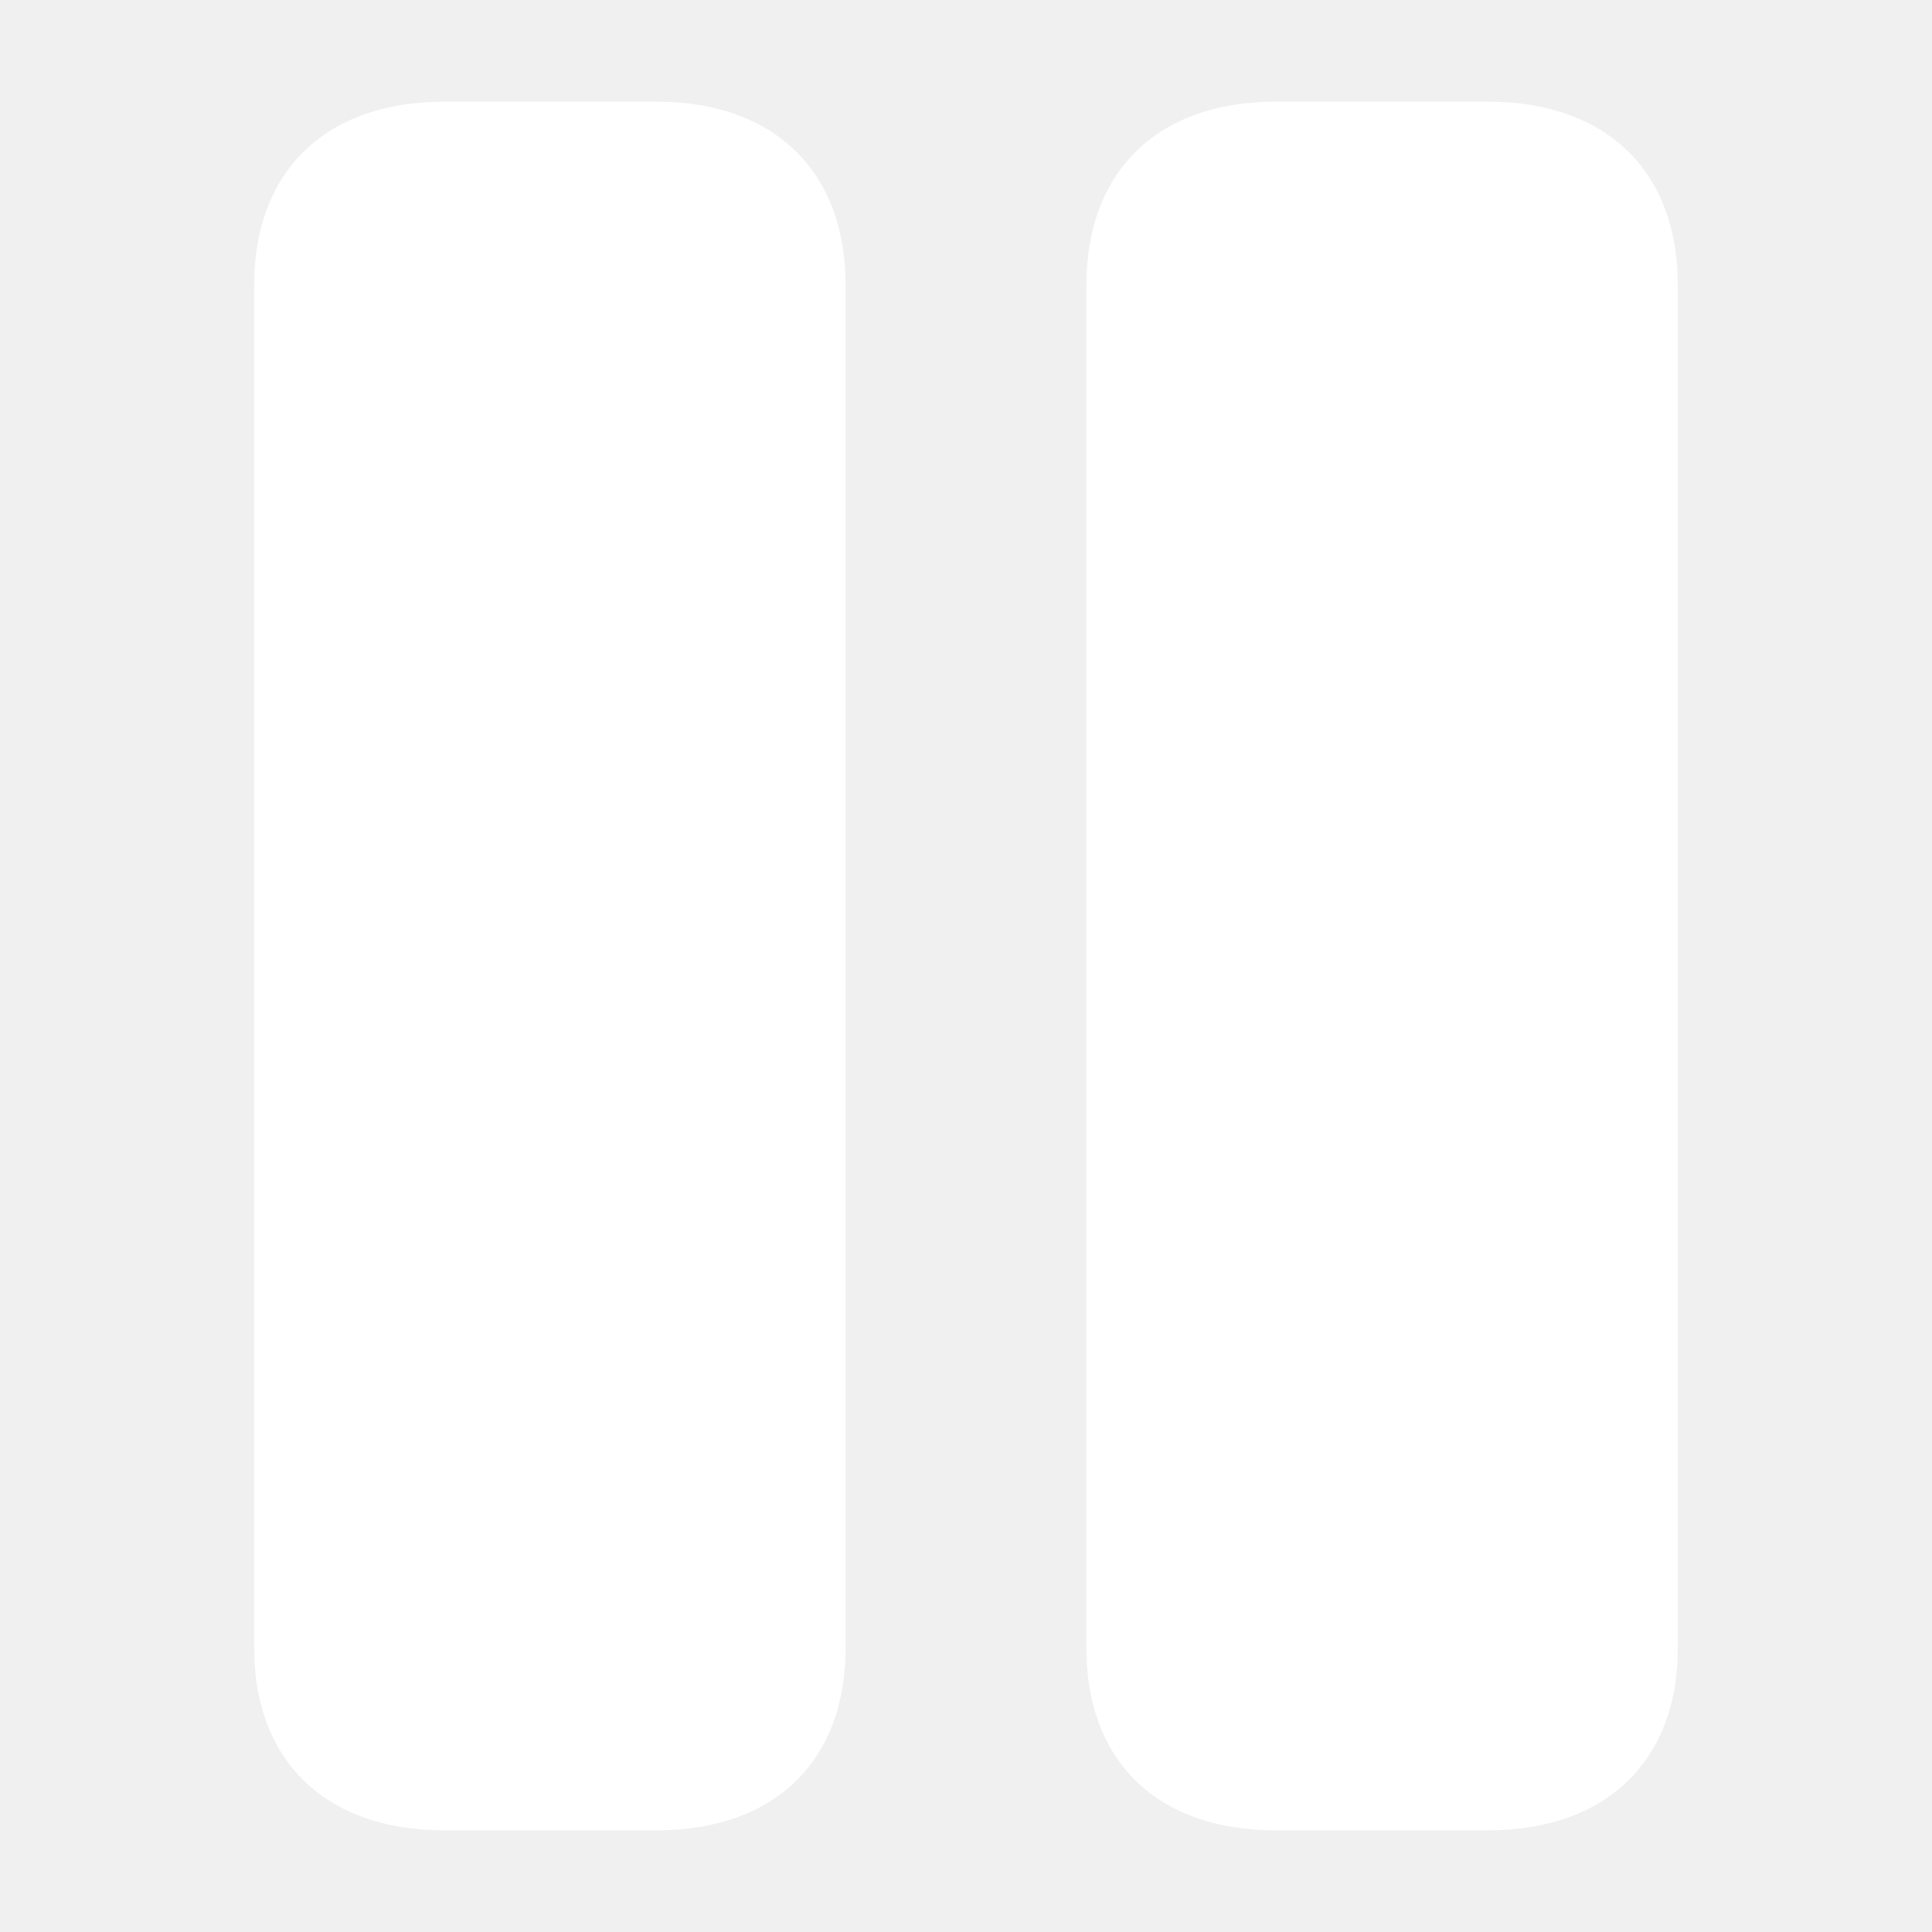
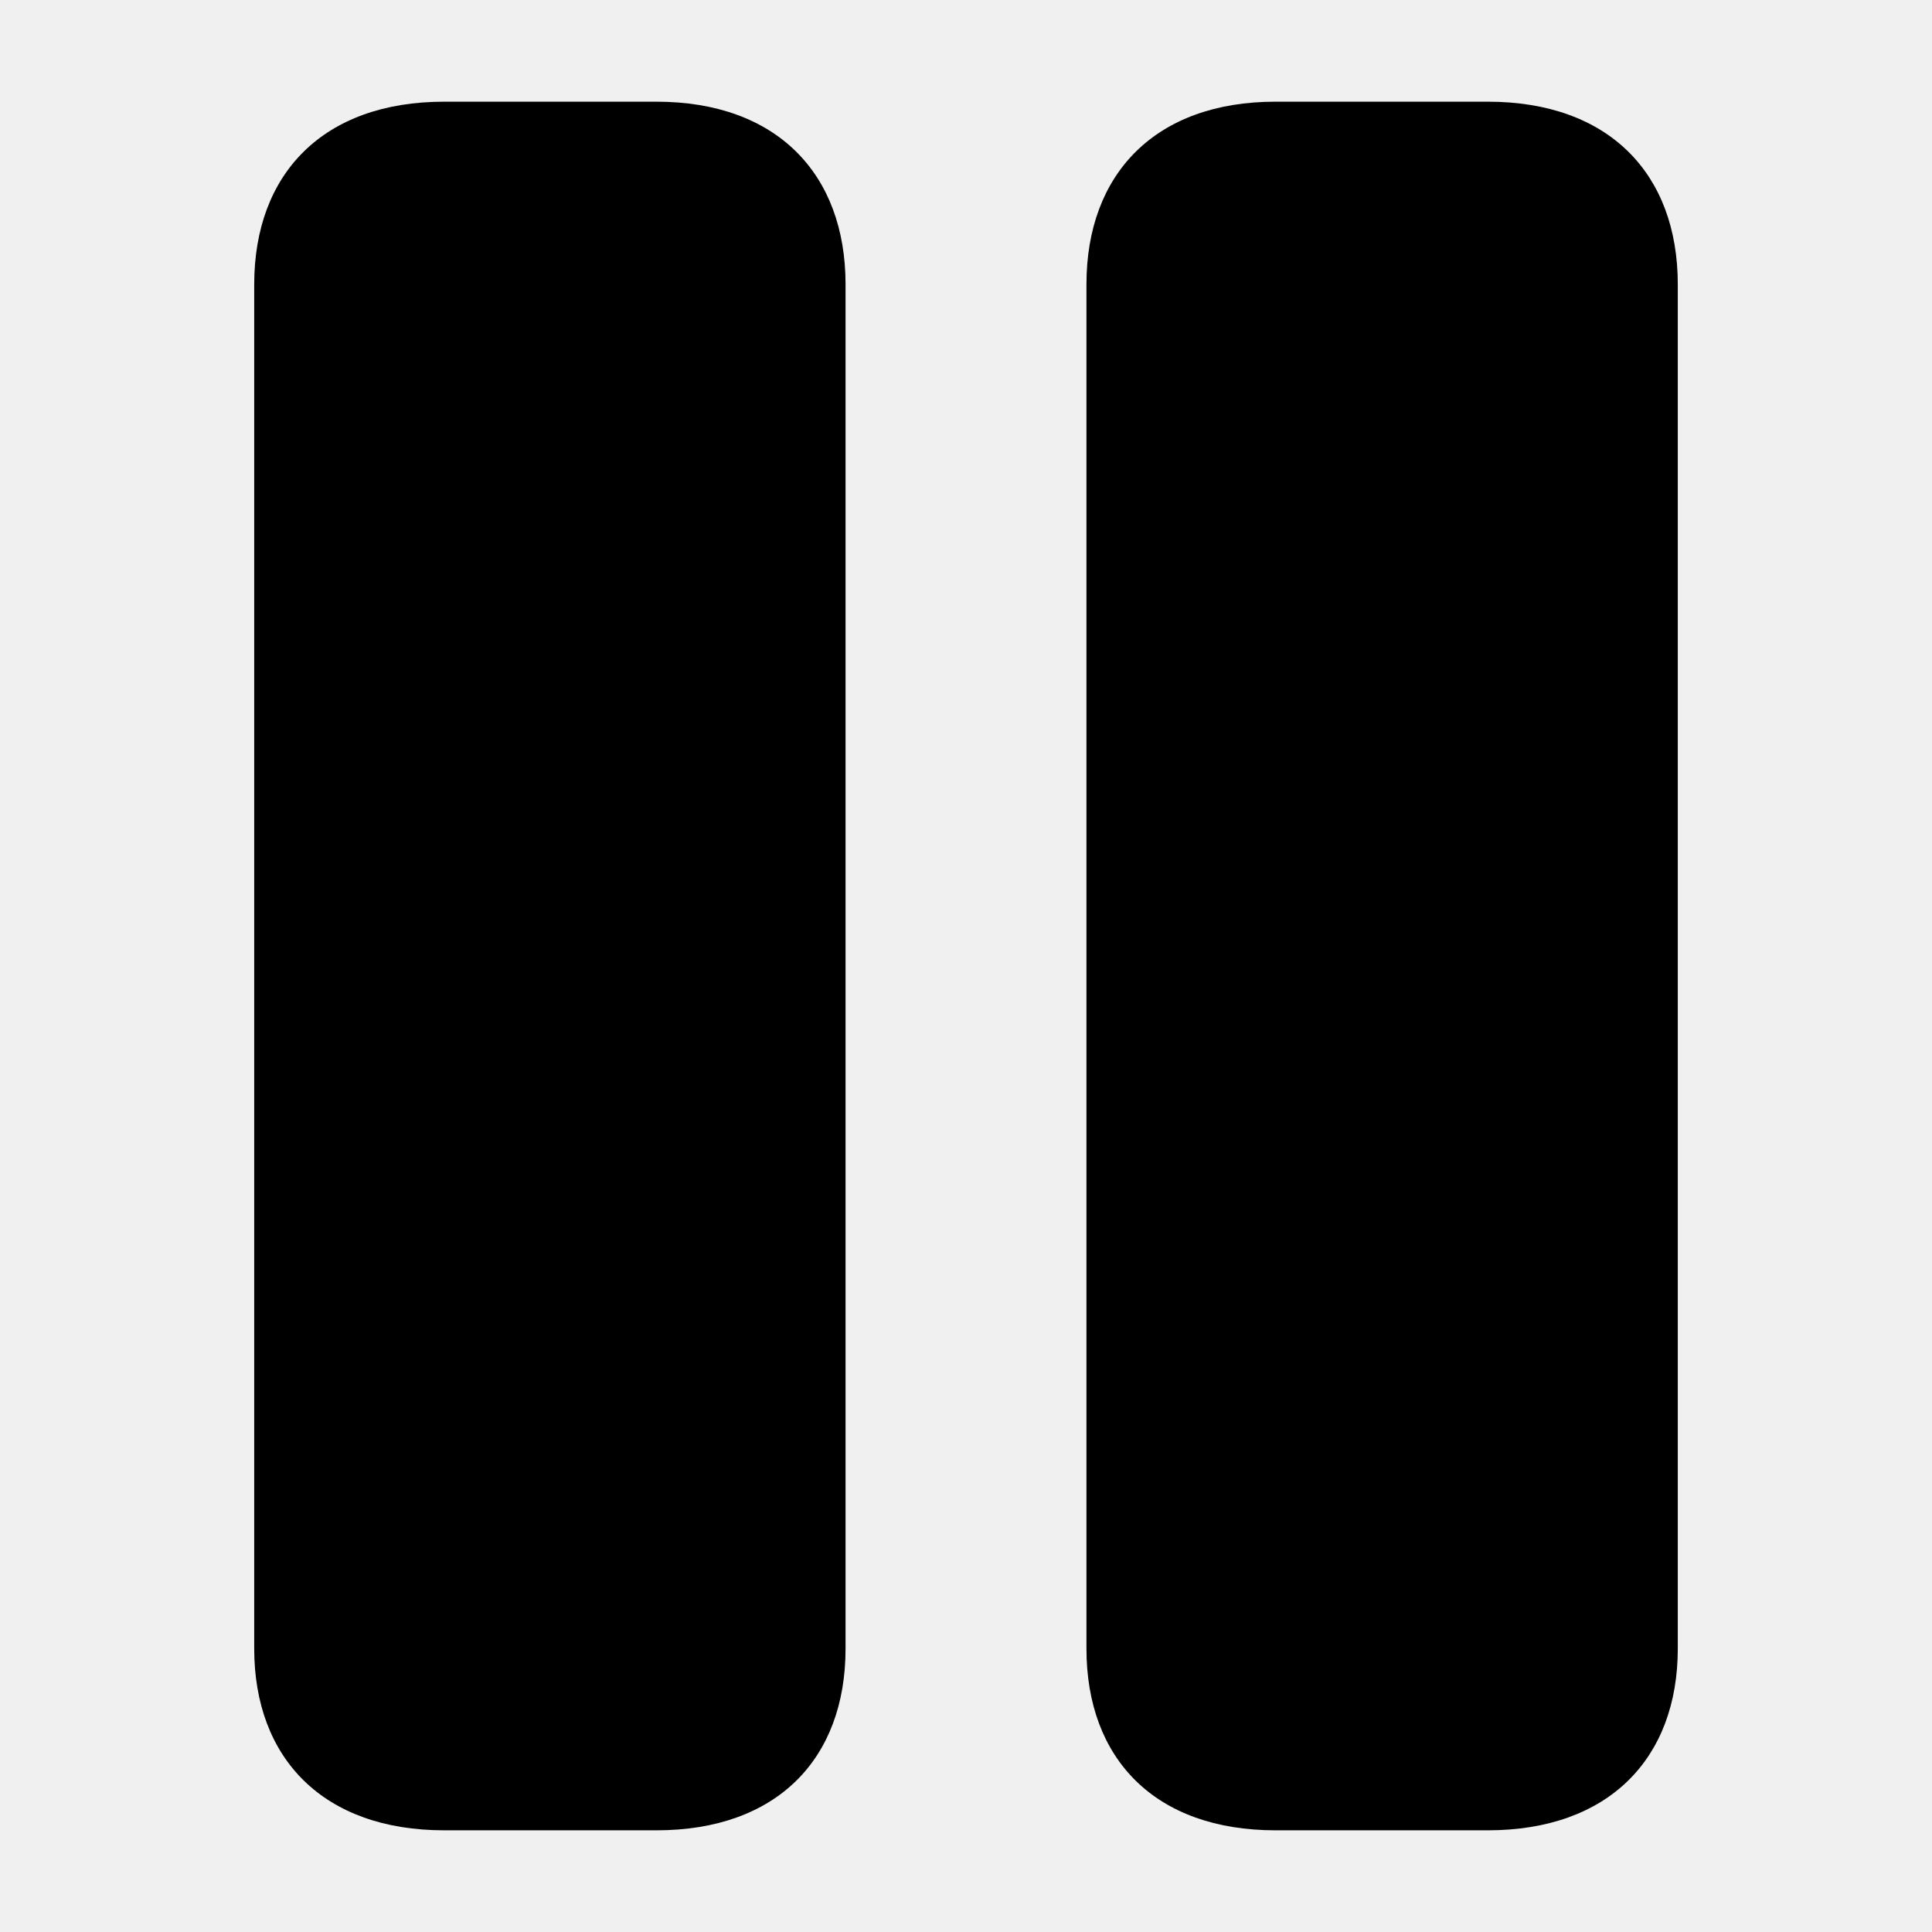
<svg xmlns="http://www.w3.org/2000/svg" id="vector" width="38" height="38" viewBox="0 0 38 38">
-   <path fill="#FFFFFF" d="M8.738,36C6.359,36 5,34.586 5,32.426L5,5.593C5,3.414 6.359,2 8.738,2L12.911,2C15.271,2 16.631,3.414 16.631,5.593L16.631,32.426C16.631,34.605 15.271,36 12.911,36L8.738,36ZM25.089,36C22.729,36 21.369,34.605 21.369,32.426L21.369,5.593C21.369,3.414 22.729,2 25.089,2L29.262,2C31.641,2 33,3.414 33,5.593L33,32.426C33,34.586 31.641,36 29.262,36L25.089,36Z" stroke="#00000000" stroke-width="1" fill-rule="nonzero" id="path_0" />
+   <path d="M8.738,36C6.359,36 5,34.586 5,32.426L5,5.593C5,3.414 6.359,2 8.738,2L12.911,2C15.271,2 16.631,3.414 16.631,5.593L16.631,32.426C16.631,34.605 15.271,36 12.911,36L8.738,36ZM25.089,36C22.729,36 21.369,34.605 21.369,32.426L21.369,5.593C21.369,3.414 22.729,2 25.089,2L29.262,2C31.641,2 33,3.414 33,5.593L33,32.426C33,34.586 31.641,36 29.262,36L25.089,36Z" fill="currentColor" stroke-width="1" fill-rule="nonzero" id="path_0" />
</svg>
